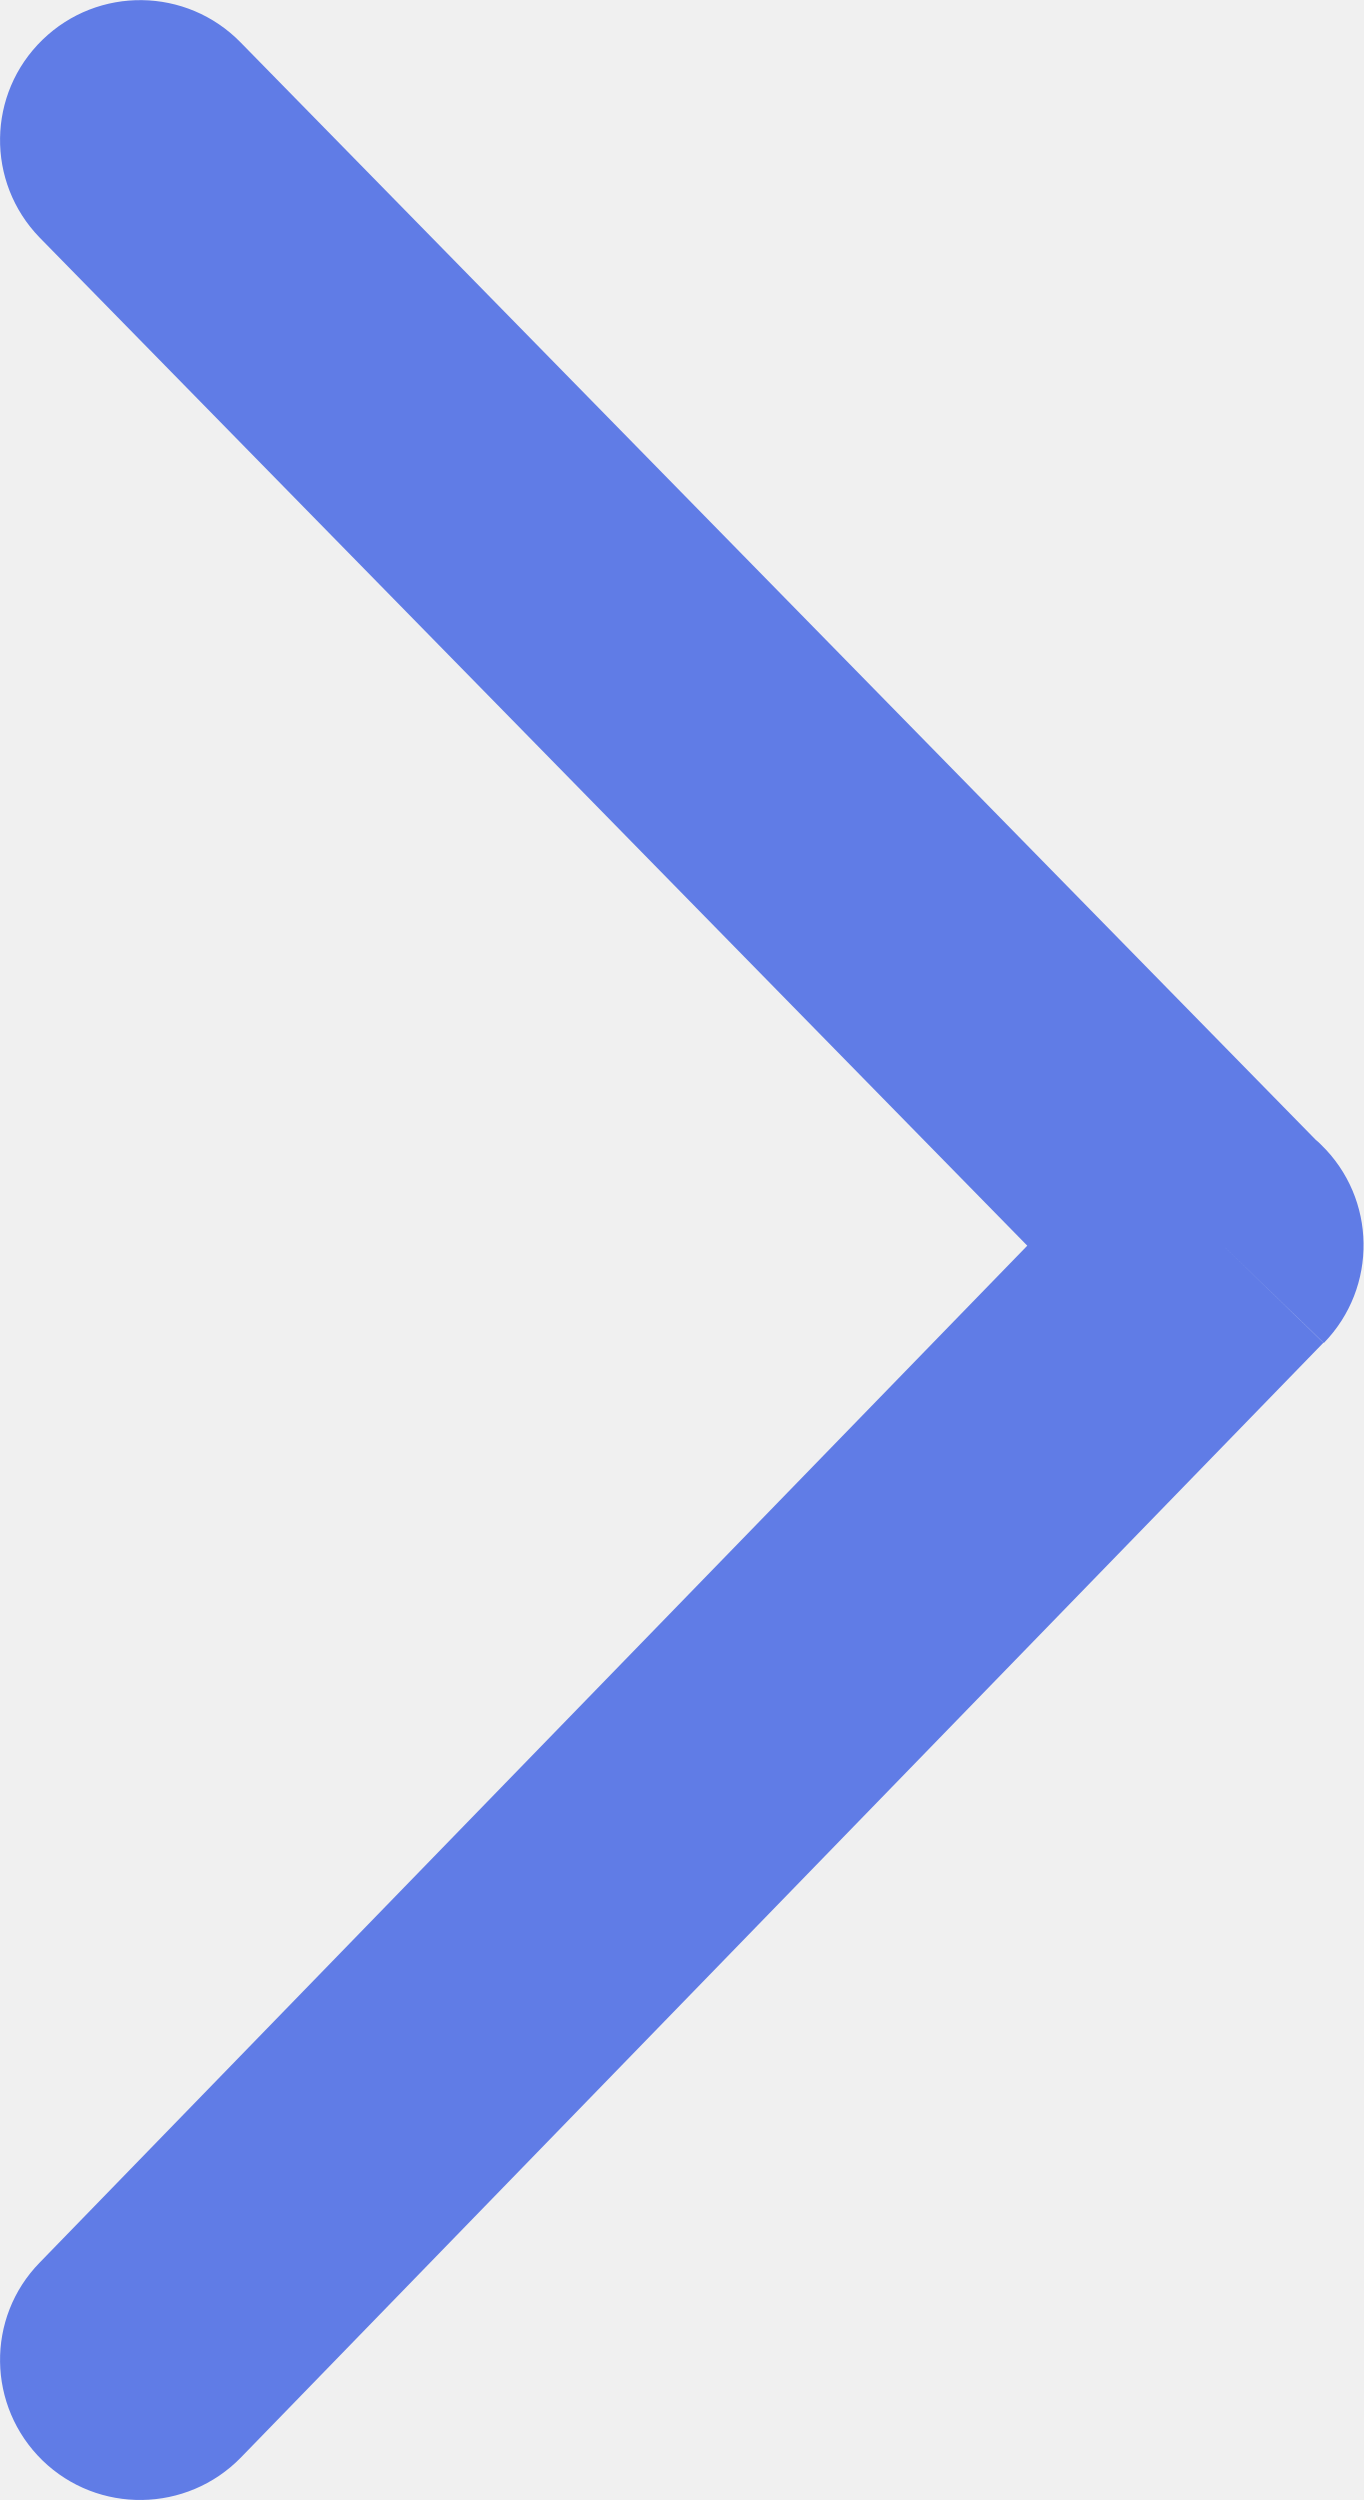
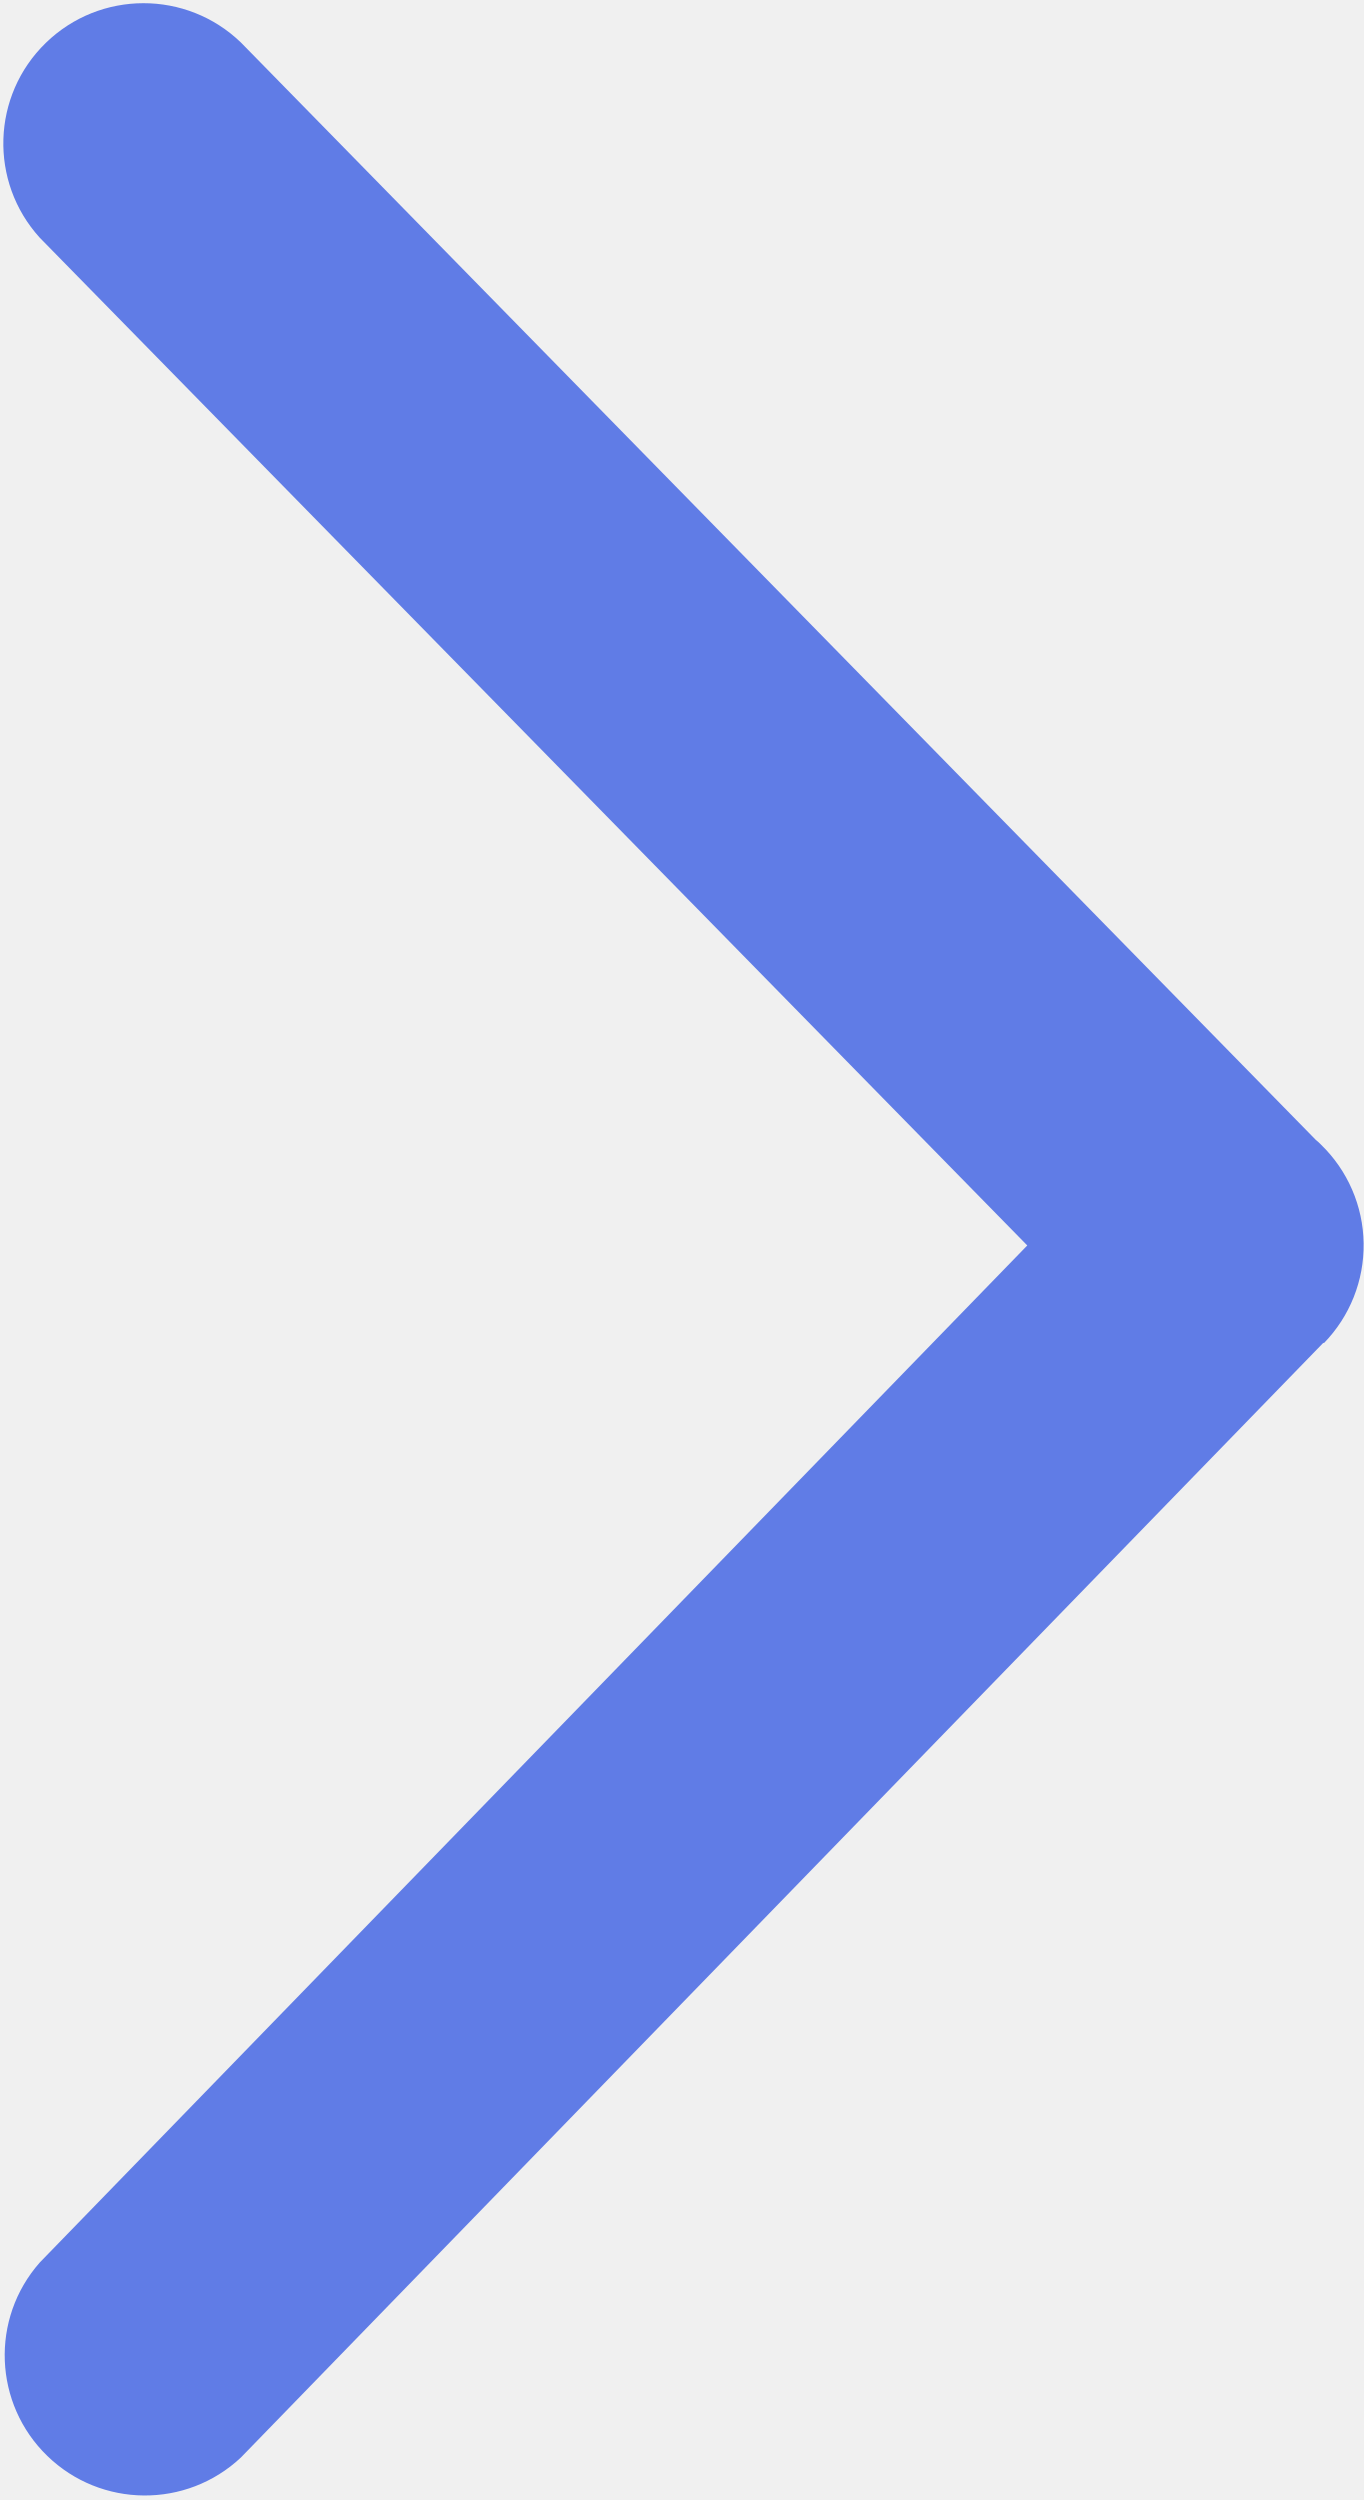
- <svg xmlns="http://www.w3.org/2000/svg" width="6" height="11" viewBox="0 0 6 11" fill="none">
+ <svg xmlns="http://www.w3.org/2000/svg" width="6" height="11" fill="none">
  <g clip-path="url(#clip0_0_213)">
-     <path d="M0.175 9.955C-0.063 10.198 -0.057 10.588 0.187 10.826C0.431 11.063 0.822 11.057 1.06 10.813L5.823 5.908L5.381 5.48L5.825 5.909C6.063 5.664 6.057 5.273 5.812 5.036C5.805 5.028 5.797 5.022 5.79 5.016L1.059 0.187C0.821 -0.057 0.431 -0.062 0.187 0.175C-0.057 0.412 -0.063 0.801 0.175 1.046L4.52 5.481L0.175 9.955Z" fill="#607CE6" />
+     <path d="M.175 9.955a.617.617 0 00.885.858l4.763-4.905-.442-.428.444.43a.617.617 0 00-.013-.874c-.007-.008-.015-.014-.022-.02L1.06.187a.617.617 0 00-.885.859L4.52 5.48.175 9.955z" fill="#607CE6" />
  </g>
  <defs>
    <clipPath id="clip0_0_213">
-       <rect width="6" height="11" fill="white" />
+       <path fill="#fff" d="M0 0h6v11H0z" />
    </clipPath>
  </defs>
</svg>
